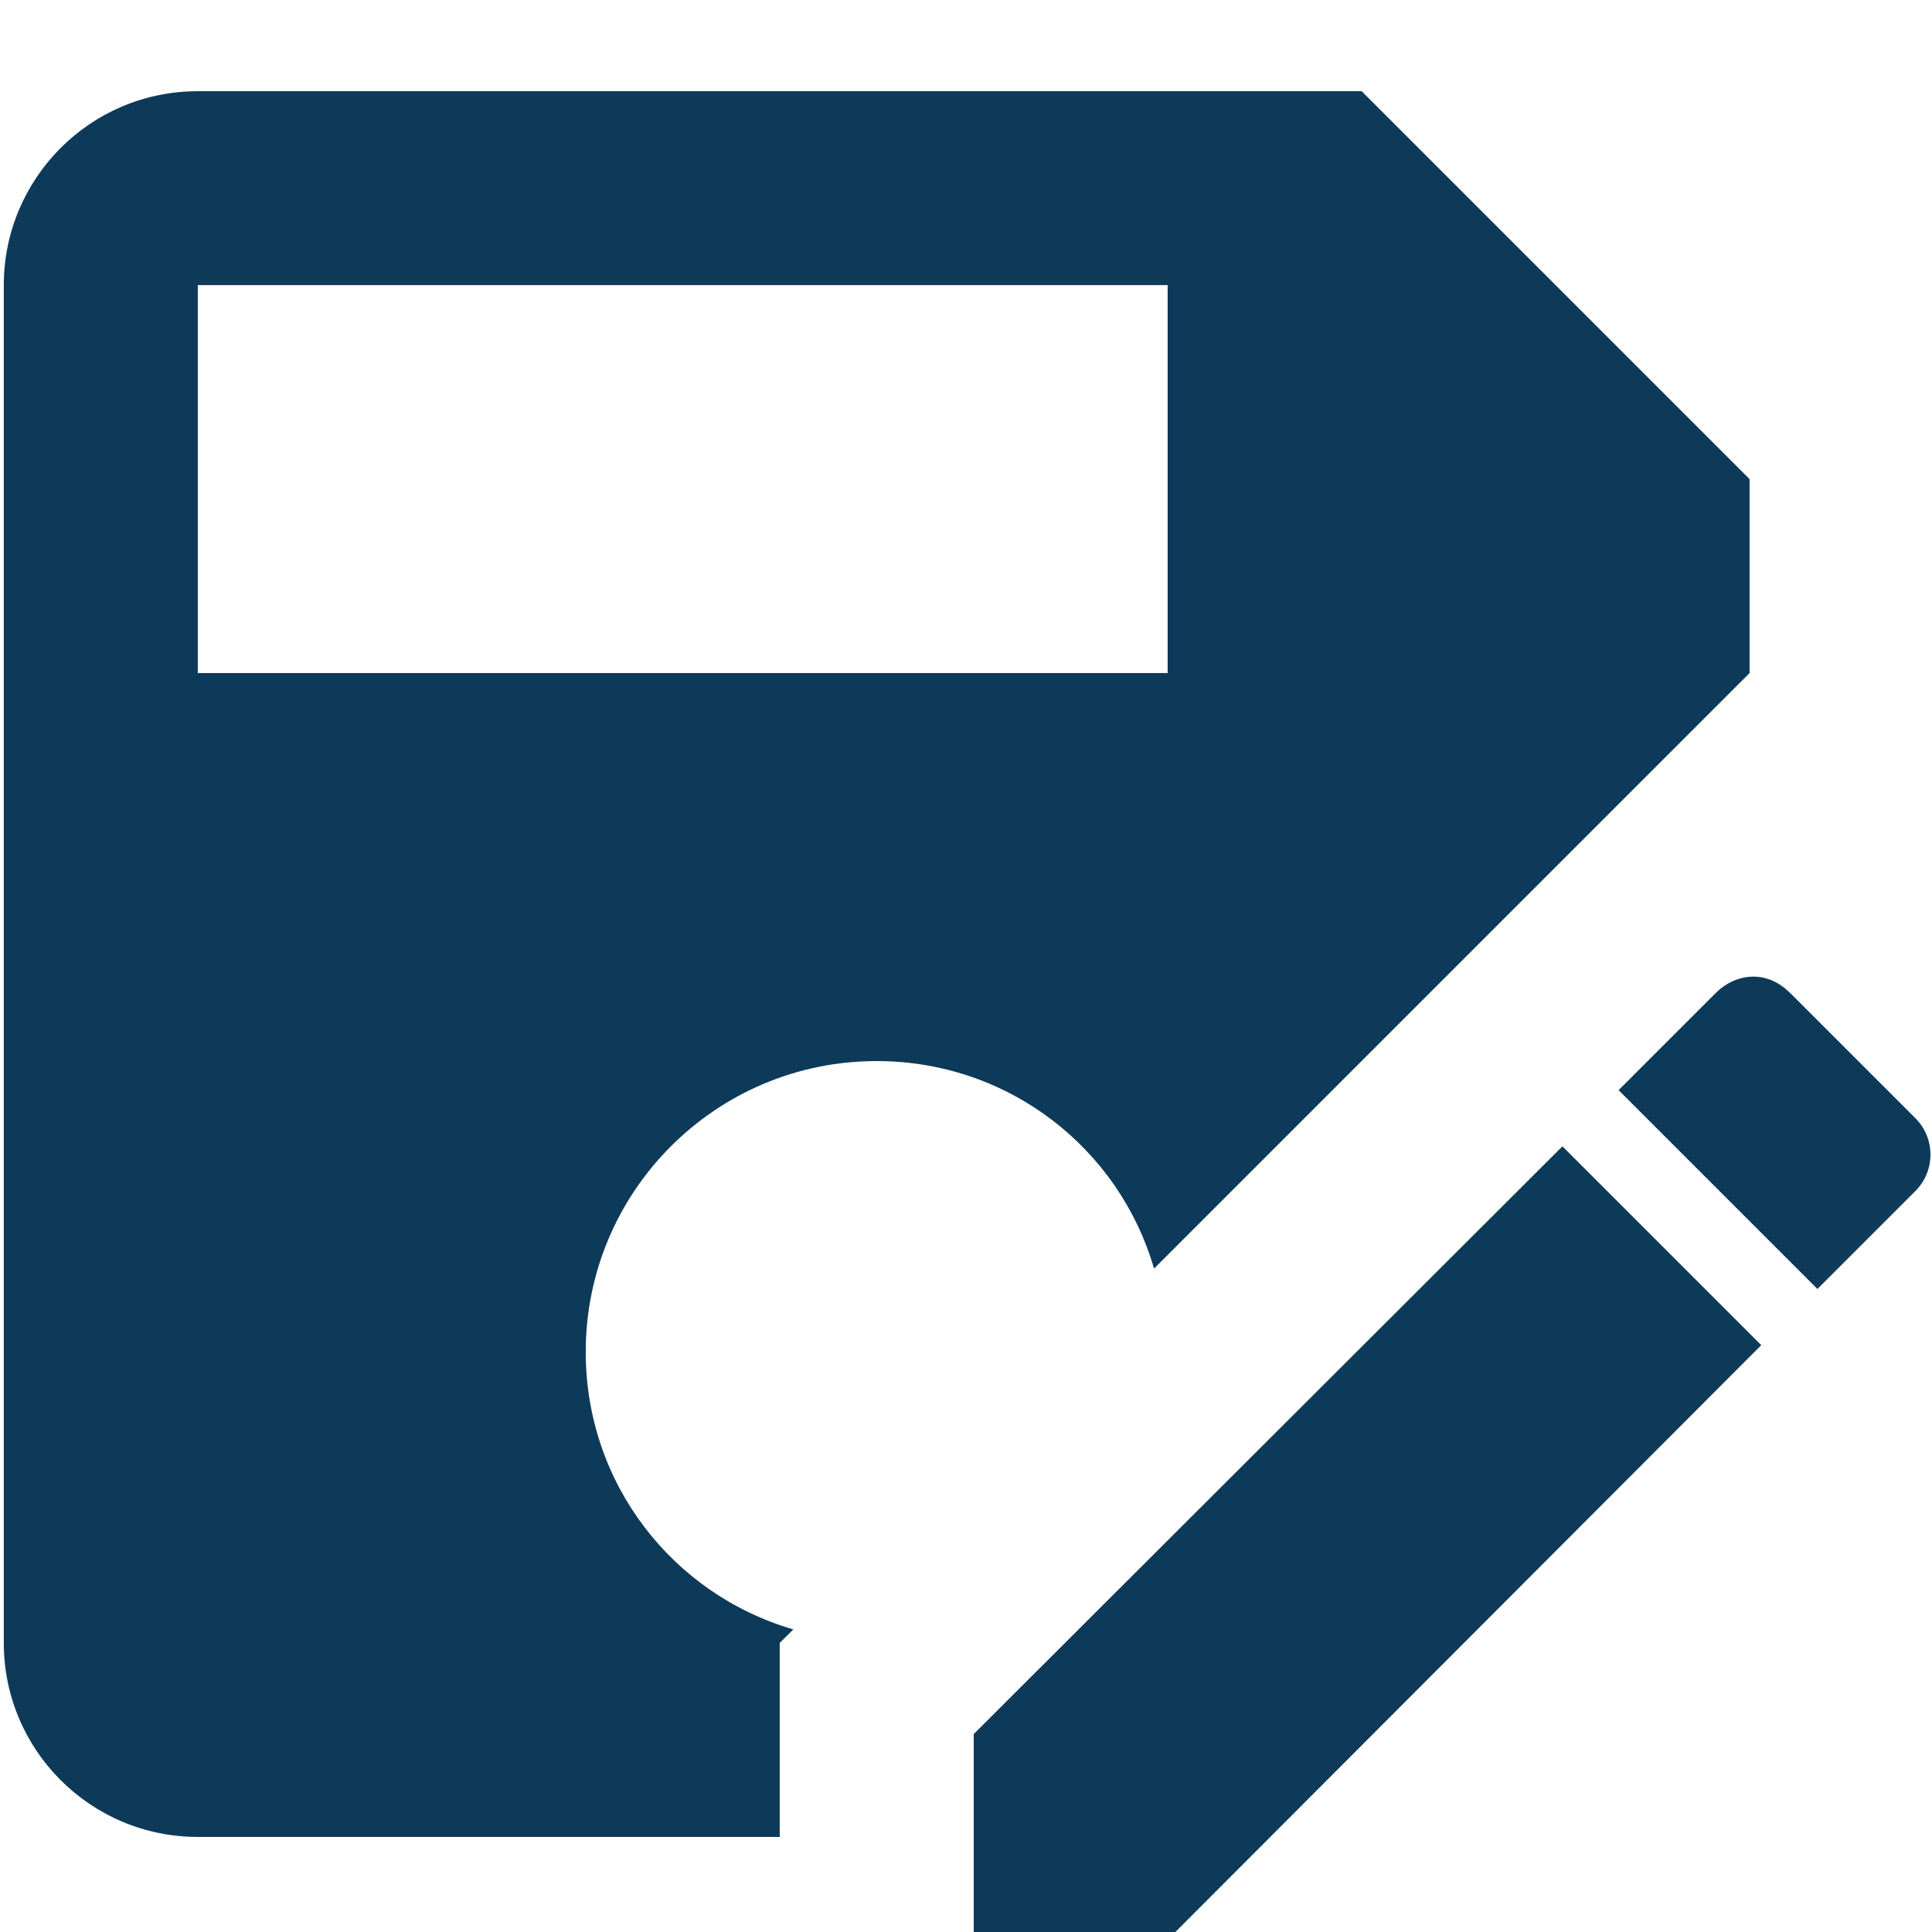
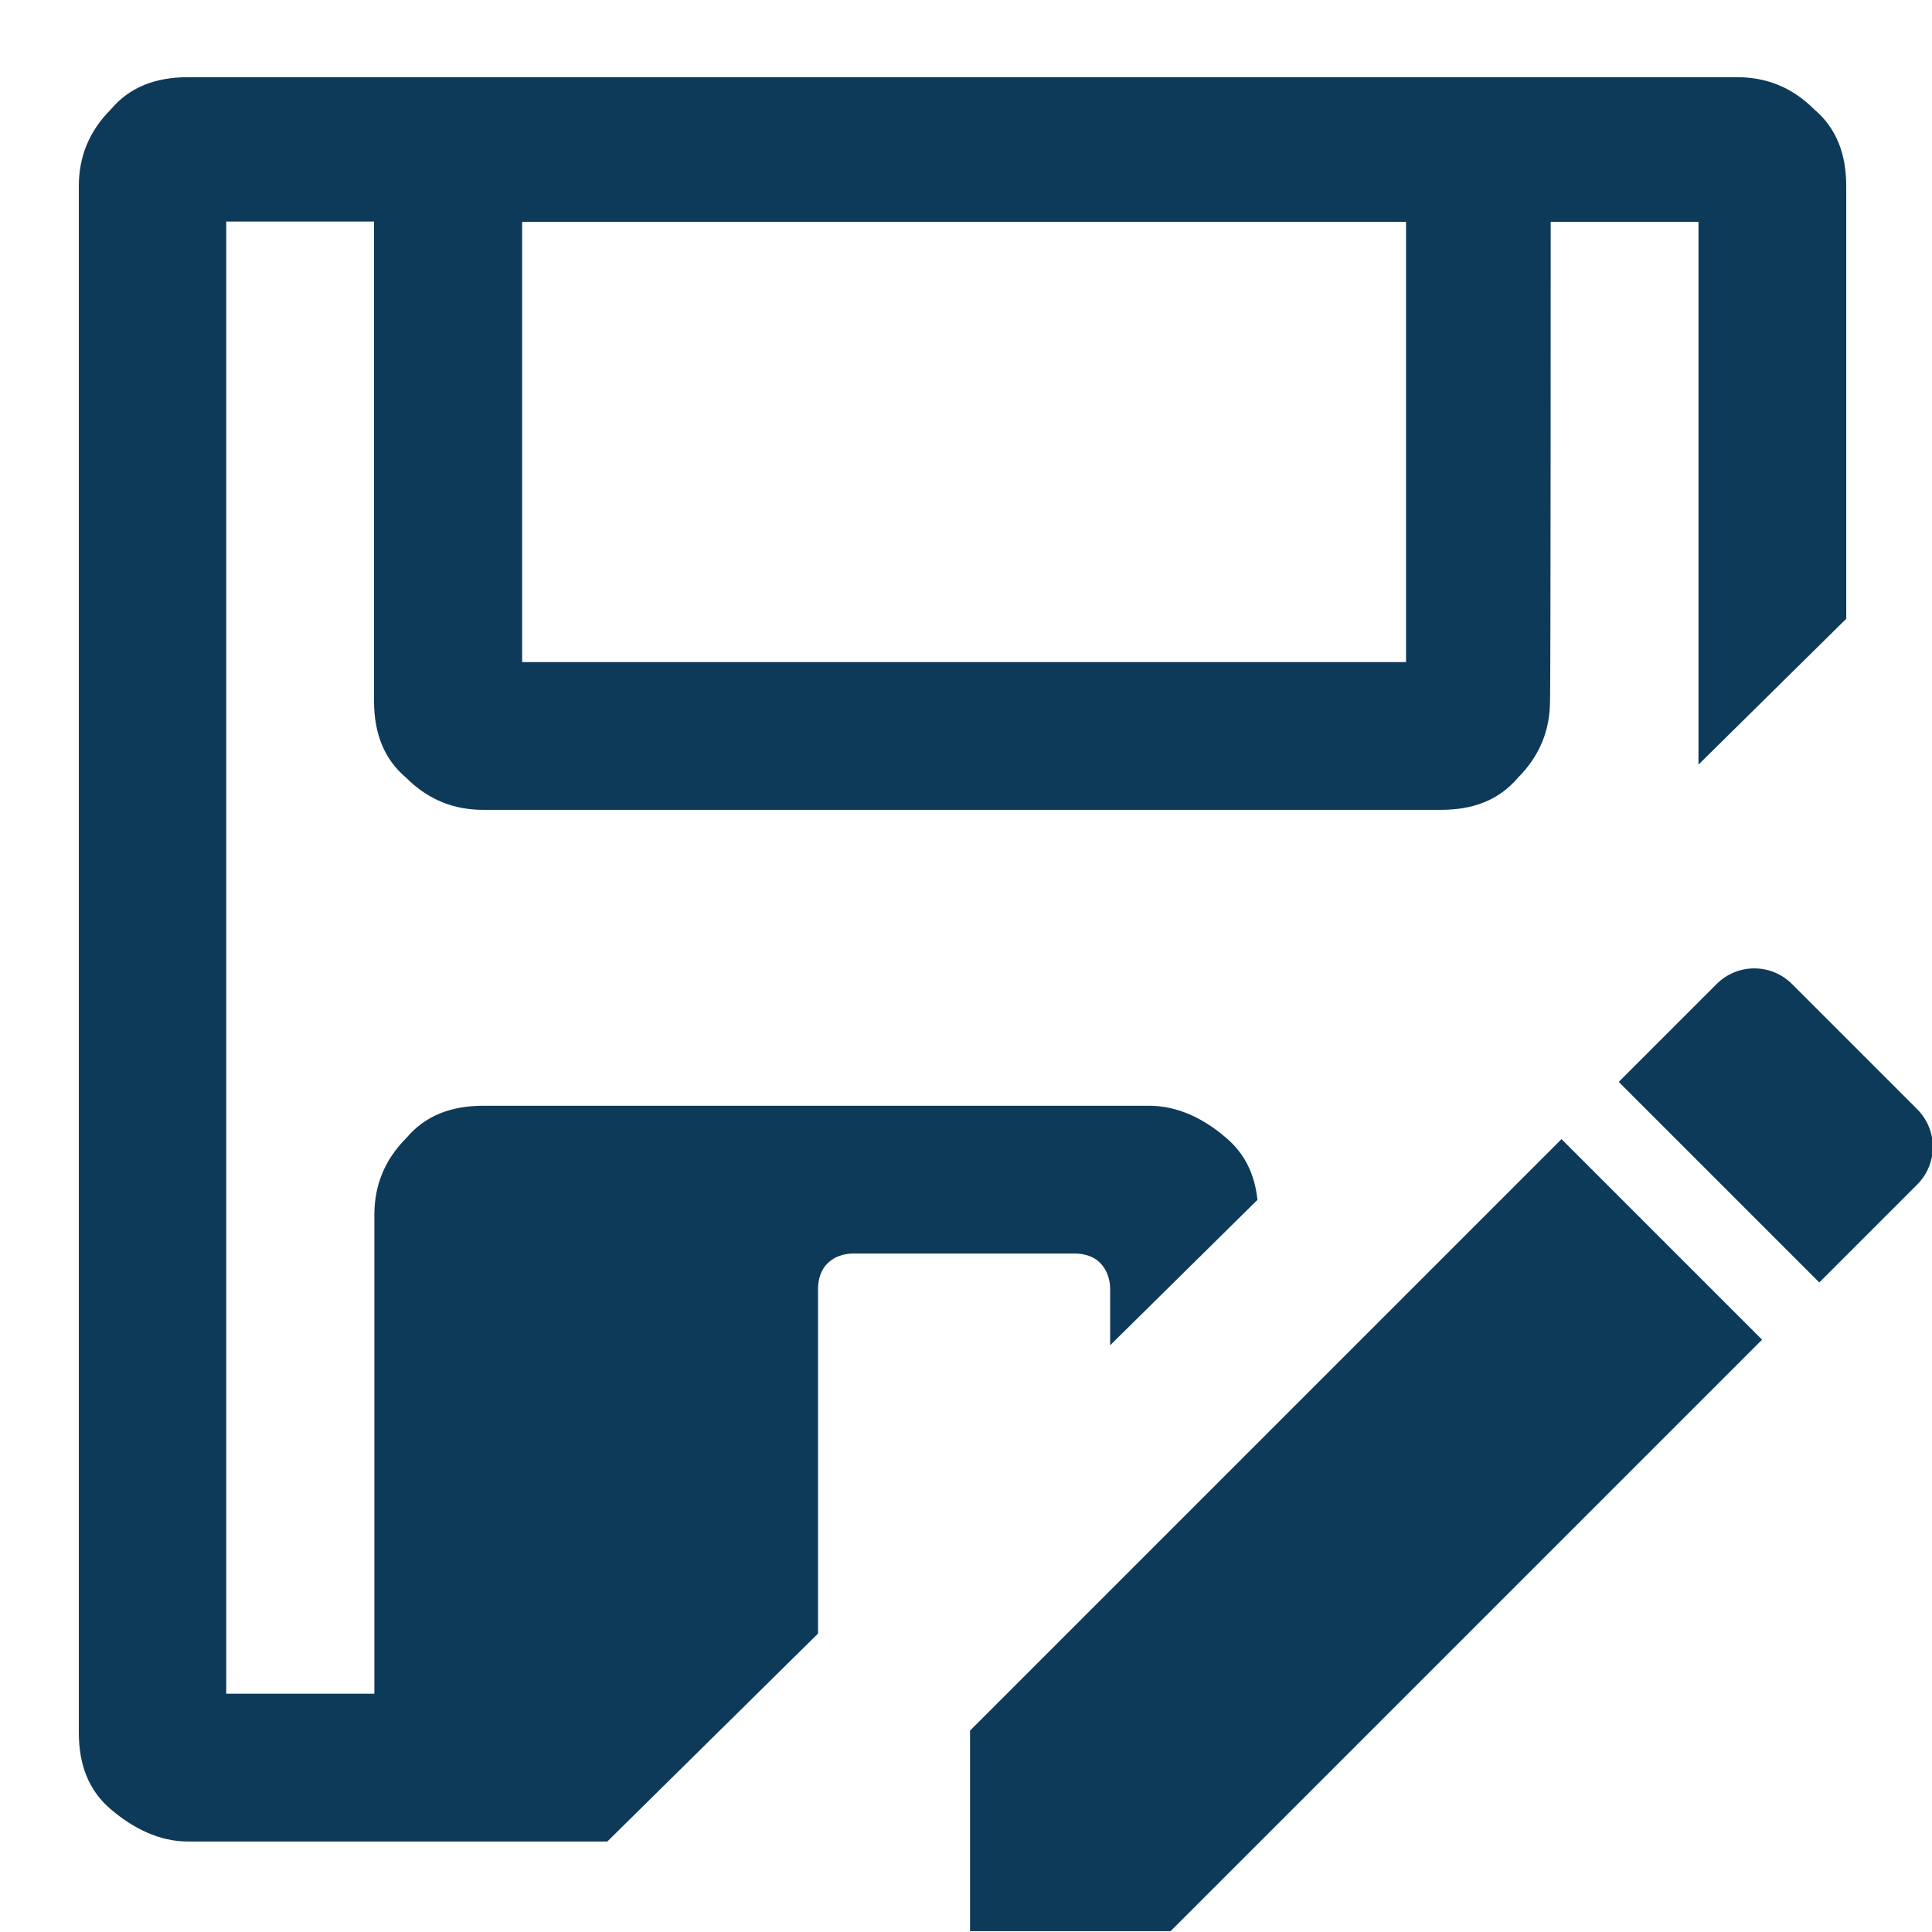
- <svg xmlns="http://www.w3.org/2000/svg" id="svg4" viewBox="0 0 24 24" height="24" width="24" version="1.1">
-   <defs id="defs8" />
-   <path style="fill:#0e3a5a;fill-opacity:1;stroke-width:1.205" id="path2" d="M 9.686,20.409 9.855,20.241 C 8.361,19.807 7.276,18.434 7.276,16.795 a 3.614,3.614 0 0 1 3.614,-3.614 c 1.639,0 3.012,1.084 3.446,2.578 L 21.734,8.361 V 5.952 L 16.915,1.133 H 2.457 c -1.337,0 -2.41,1.084 -2.41,2.41 V 20.409 A 2.41,2.41 0 0 0 2.457,22.819 H 9.686 V 20.409 M 2.457,3.542 H 14.505 V 8.361 H 2.457 V 3.542 M 21.782,12.132 c -0.169,0 -0.337,0.072 -0.47,0.205 l -1.205,1.205 2.47,2.47 1.205,-1.205 c 0.265,-0.253 0.265,-0.675 0,-0.928 L 22.24,12.337 C 22.107,12.205 21.951,12.132 21.782,12.132 m -2.373,2.108 -7.313,7.301 v 2.482 h 2.482 l 7.301,-7.313 z" />
+ <svg xmlns="http://www.w3.org/2000/svg" xmlns:xlink="http://www.w3.org/1999/xlink" xml:space="preserve" style="enable-background:new 0 0 512 512;" viewBox="0 0 512 512" y="0px" x="0px" id="Layer_1" version="1.1">
+   <defs id="defs7">
+     <clipPath id="clipPath9986" clipPathUnits="userSpaceOnUse">
+       <use id="use9988" xlink:href="#g9982" y="0" x="0" />
+     </clipPath>
+     <clipPath id="clipPath10038" clipPathUnits="userSpaceOnUse">
+       <use height="100%" width="100%" x="0" y="0" xlink:href="#g10029" id="use10040" />
+     </clipPath>
+     <clipPath id="clipPath10055" clipPathUnits="userSpaceOnUse">
+       <use id="use10057" xlink:href="#g10051" y="0" x="0" />
+     </clipPath>
+   </defs>
+   <g mask="none" clip-path="none" style="fill:#0e3a5a;fill-opacity:1;stroke:none" transform="matrix(0.9149983,0,0,-0.9149983,20.79532,488.4781)" id="XMLID_2_">
+     <g style="opacity:1;stroke:none" id="g910">
+       <path transform="matrix(1.092898,0,0,-1.092898,-22.72717,533.8569)" d="M 49.801 20.457 C 41.291 20.457 34.429 23.017 29.396 28.965 C 23.449 34.912 20.887 41.777 20.887 49.371 L 20.887 459.107 C 20.887 467.617 23.449 474.479 29.396 479.512 C 35.344 484.544 42.206 488.021 49.801 488.021 L 160.945 488.021 L 216.789 432.908 L 216.789 341.529 C 216.789 338.967 217.611 336.405 219.35 334.758 C 221.088 333.019 223.651 332.197 226.121 332.197 L 284.865 332.197 C 287.427 332.197 289.988 333.019 291.635 334.758 C 293.282 336.496 294.197 338.967 294.197 341.529 L 294.197 356.512 L 333.242 317.977 C 332.533 311.284 329.932 305.768 324.941 301.545 C 318.994 296.421 312.132 293.035 304.537 293.035 L 128.125 293.035 C 119.616 293.035 112.753 295.597 107.721 301.545 C 101.773 307.492 99.211 314.355 99.211 321.949 L 99.211 448.859 L 59.957 448.859 L 59.957 58.703 L 99.119 58.703 L 99.119 185.705 C 99.119 194.215 101.681 201.077 107.629 206.109 C 113.576 212.057 120.439 214.619 128.033 214.619 L 381.855 214.619 C 390.365 214.619 397.227 212.057 402.26 206.109 C 408.207 200.162 410.768 193.3 410.768 185.705 C 410.951 185.705 410.951 58.795 410.951 58.795 L 450.113 58.795 L 450.113 202.633 L 489.275 163.982 L 489.275 49.371 C 489.275 40.862 486.713 33.997 480.766 28.965 C 474.818 23.017 467.956 20.457 460.361 20.457 L 49.801 20.457 z M 138.371 58.795 L 372.613 58.795 L 372.613 175.457 L 138.371 175.457 L 138.371 58.795 z " style="color:#000000;font-style:normal;font-variant:normal;font-weight:normal;font-stretch:normal;font-size:medium;line-height:normal;font-family:sans-serif;font-variant-ligatures:normal;font-variant-position:normal;font-variant-caps:normal;font-variant-numeric:normal;font-variant-alternates:normal;font-variant-east-asian:normal;font-feature-settings:normal;font-variation-settings:normal;text-indent:0;text-align:start;text-decoration:none;text-decoration-line:none;text-decoration-style:solid;text-decoration-color:#000000;letter-spacing:normal;word-spacing:normal;text-transform:none;writing-mode:lr-tb;direction:ltr;text-orientation:mixed;dominant-baseline:auto;baseline-shift:baseline;text-anchor:start;white-space:normal;shape-padding:0;shape-margin:0;inline-size:0;clip-rule:nonzero;display:inline;overflow:visible;visibility:visible;isolation:auto;mix-blend-mode:normal;color-interpolation:sRGB;color-interpolation-filters:linearRGB;solid-color:#000000;solid-opacity:1;vector-effect:none;fill:#0e3a5a;fill-opacity:1;fill-rule:nonzero;stroke:none;stroke-width:0.915;stroke-linecap:butt;stroke-linejoin:miter;stroke-miterlimit:4;stroke-dasharray:none;stroke-dashoffset:0;stroke-opacity:1;color-rendering:auto;image-rendering:auto;shape-rendering:auto;text-rendering:auto;enable-background:accumulate;stop-color:#000000;stop-opacity:1" clip-path="none" id="path912" />
+     </g>
+   </g>
+   <g transform="matrix(1.140505,0,0,1.268004,-72.70178,-136.6329)" style="fill:#ff3a5a;fill-opacity:1;stroke:none;stroke-opacity:1" clip-path="url(#clipPath10038)" id="g10031">
+     <g style="fill:#ff3a5a;fill-opacity:1;stroke:none;stroke-opacity:1" id="g10029">
+       <g id="g9946" clip-path="none" transform="translate(-0.5079365,2.031746)" style="fill:#ff3a5a;fill-opacity:1;stroke:none;stroke-opacity:1">
+         <g id="g9944" style="fill:#ff3a5a;fill-opacity:1;stroke:none;stroke-opacity:1">
+           <g style="fill:#ff3a5a;fill-opacity:1;stroke:none;stroke-opacity:1" id="g9984" clip-path="url(#clipPath9986)">
+             <g style="fill:#ff3a5a;fill-opacity:1;stroke:none;stroke-opacity:1" id="g9982" />
+           </g>
+         </g>
+       </g>
+       <g transform="translate(-0.5079365,2.031746)" style="fill:#ff3a5a;fill-opacity:1;stroke:none;stroke-opacity:1" id="use9950">
+         <g style="fill:#ff3a5a;fill-opacity:1;stroke:none;stroke-opacity:1" clip-path="url(#clipPath9986)" id="g10046">
+           <g style="fill:#ff3a5a;fill-opacity:1;stroke:none;stroke-opacity:1" id="g10044">
+             <g style="fill:#ff3a5a;fill-opacity:1;stroke:none;stroke-opacity:1" clip-path="url(#clipPath10055)" id="g10053">
+               <g style="fill:#ff3a5a;fill-opacity:1;stroke:none;stroke-opacity:1" id="g10051" />
+             </g>
+           </g>
+         </g>
+       </g>
+     </g>
+   </g>
+   <path d="m 257.071,458.628 v 53.147 h 53.147 L 466.968,355.026 413.82,301.879 Z M 508.068,313.925 c 5.527,-5.527 5.527,-14.456 0,-19.983 l -33.164,-33.164 c -5.527,-5.527 -14.456,-5.527 -19.983,0 l -25.936,25.936 53.147,53.147 z" id="path4-9" style="fill:#0e3a5a;fill-opacity:1;stroke-width:14.173" />
</svg>
